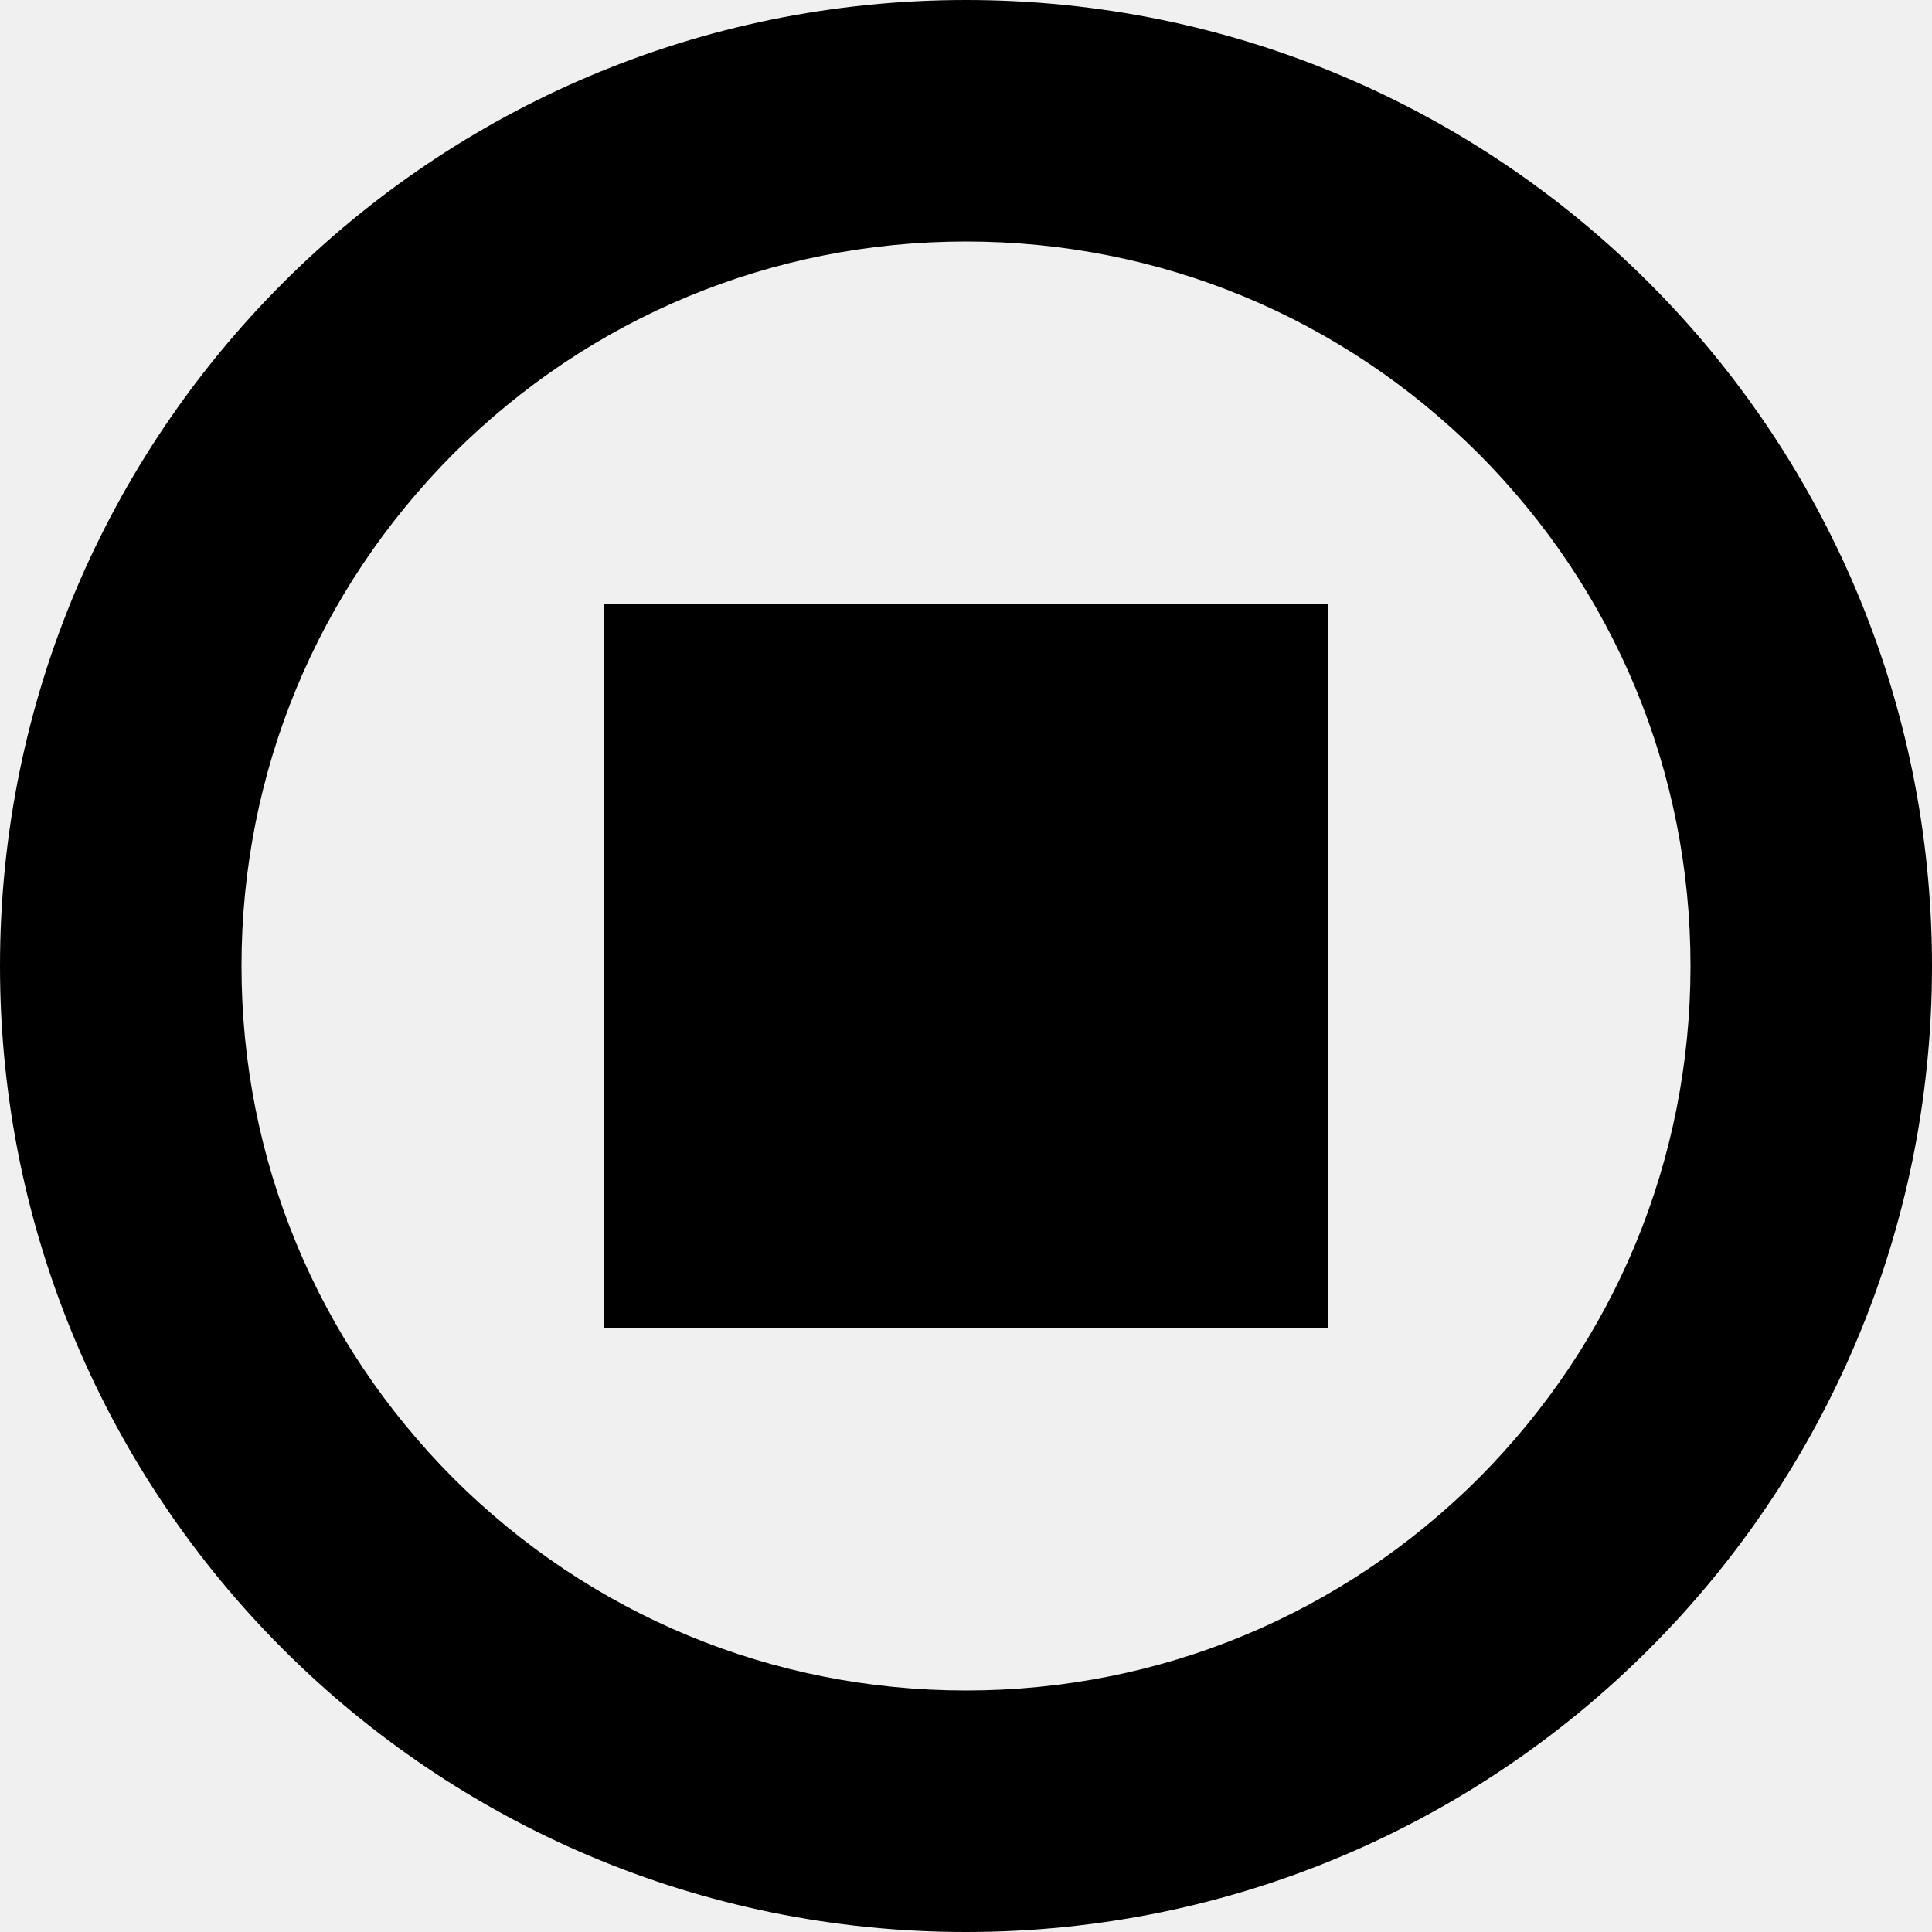
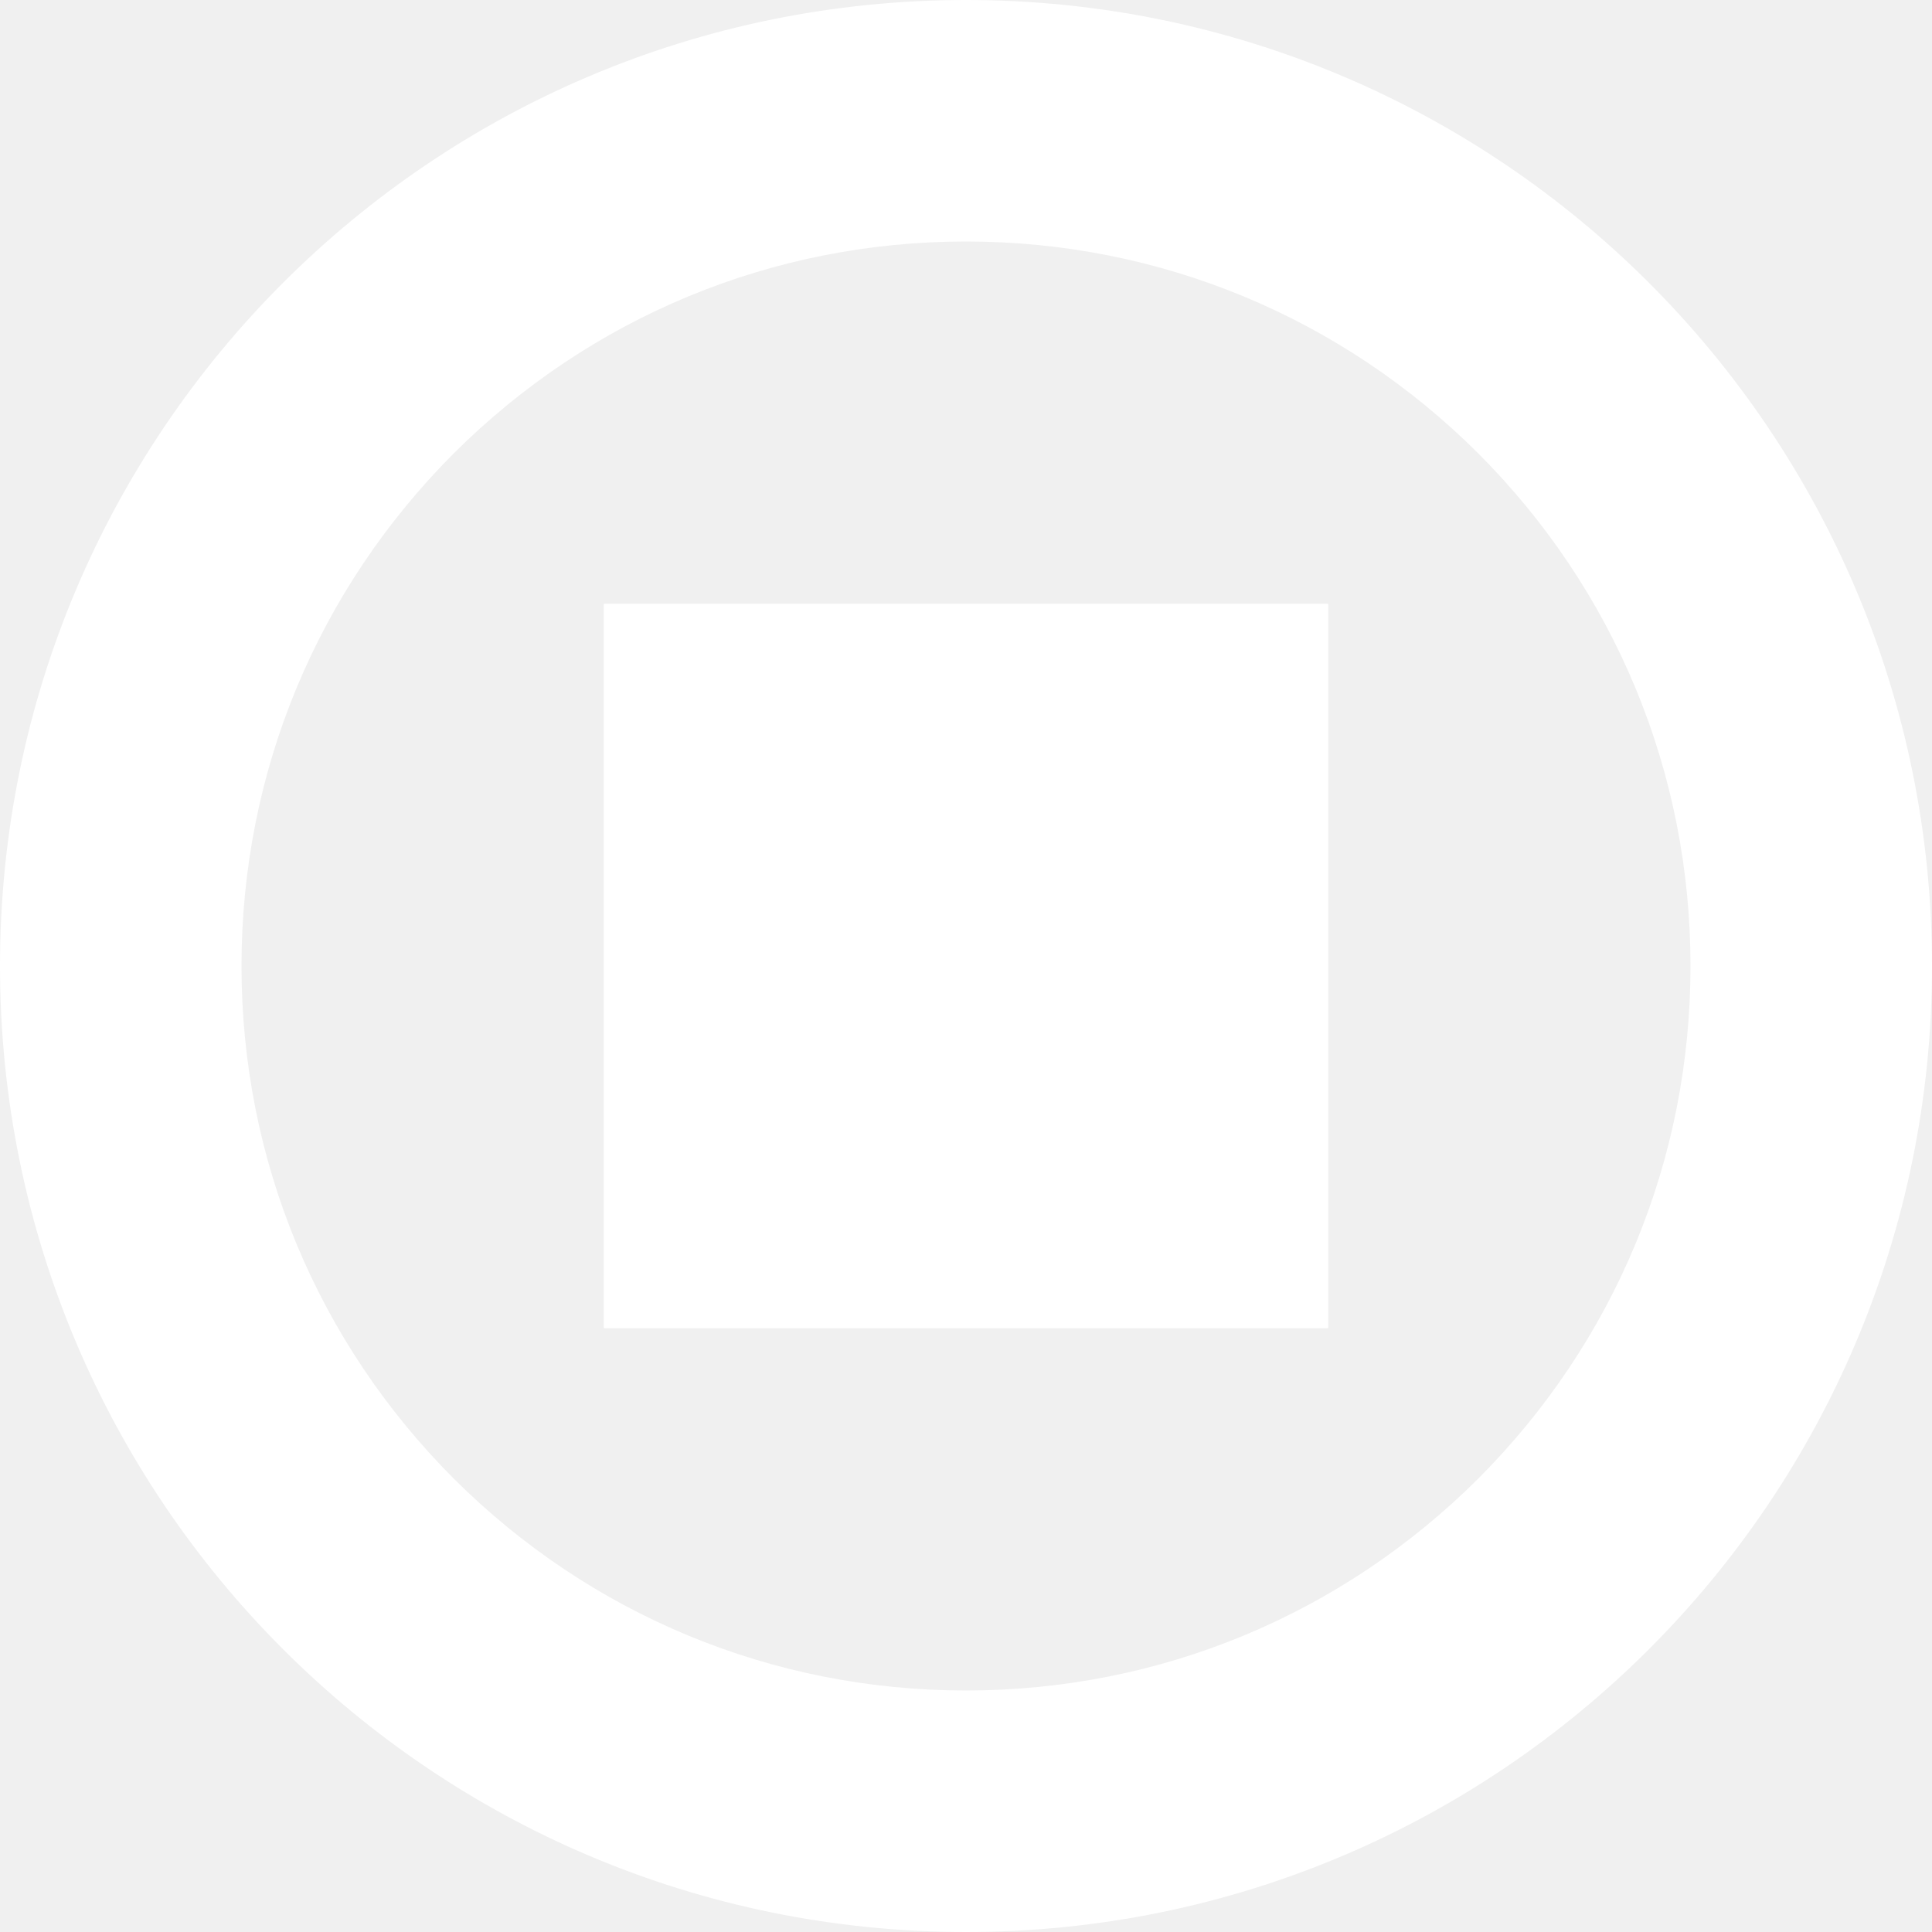
<svg xmlns="http://www.w3.org/2000/svg" width="512" height="512">
  <g>
    <rect fill="none" id="canvas_background" height="402" width="582" y="-1" x="-1" />
  </g>
  <g>
-     <path fill="#000000" id="svg_1" d="m160,352l192,0l0,-192l-192,0l0,192zm96,-352c-141.4,0 -256,114.6 -256,256s114.6,256 256,256s256,-114.6 256,-256s-114.6,-256 -256,-256zm135.8,391.8c-36.3,36.2 -84.5,56.2 -135.8,56.2s-99.5,-20 -135.8,-56.2c-36.2,-36.3 -56.2,-84.5 -56.2,-135.8s20,-99.5 56.2,-135.8c36.3,-36.2 84.5,-56.2 135.8,-56.2s99.5,20 135.8,56.2c36.2,36.3 56.2,84.5 56.2,135.8s-20,99.5 -56.2,135.8z" />
+     <path fill="#ffffff" id="svg_1" d="m160,352l192,0l0,-192l-192,0l0,192zm96,-352c-141.4,0 -256,114.6 -256,256s114.6,256 256,256s256,-114.6 256,-256s-114.6,-256 -256,-256zm135.8,391.8c-36.3,36.2 -84.5,56.2 -135.8,56.2s-99.5,-20 -135.8,-56.2c-36.2,-36.3 -56.2,-84.5 -56.2,-135.8s20,-99.5 56.2,-135.8c36.3,-36.2 84.5,-56.2 135.8,-56.2s99.5,20 135.8,56.2c36.2,36.3 56.2,84.5 56.2,135.8s-20,99.5 -56.2,135.8z" />
  </g>
</svg>
